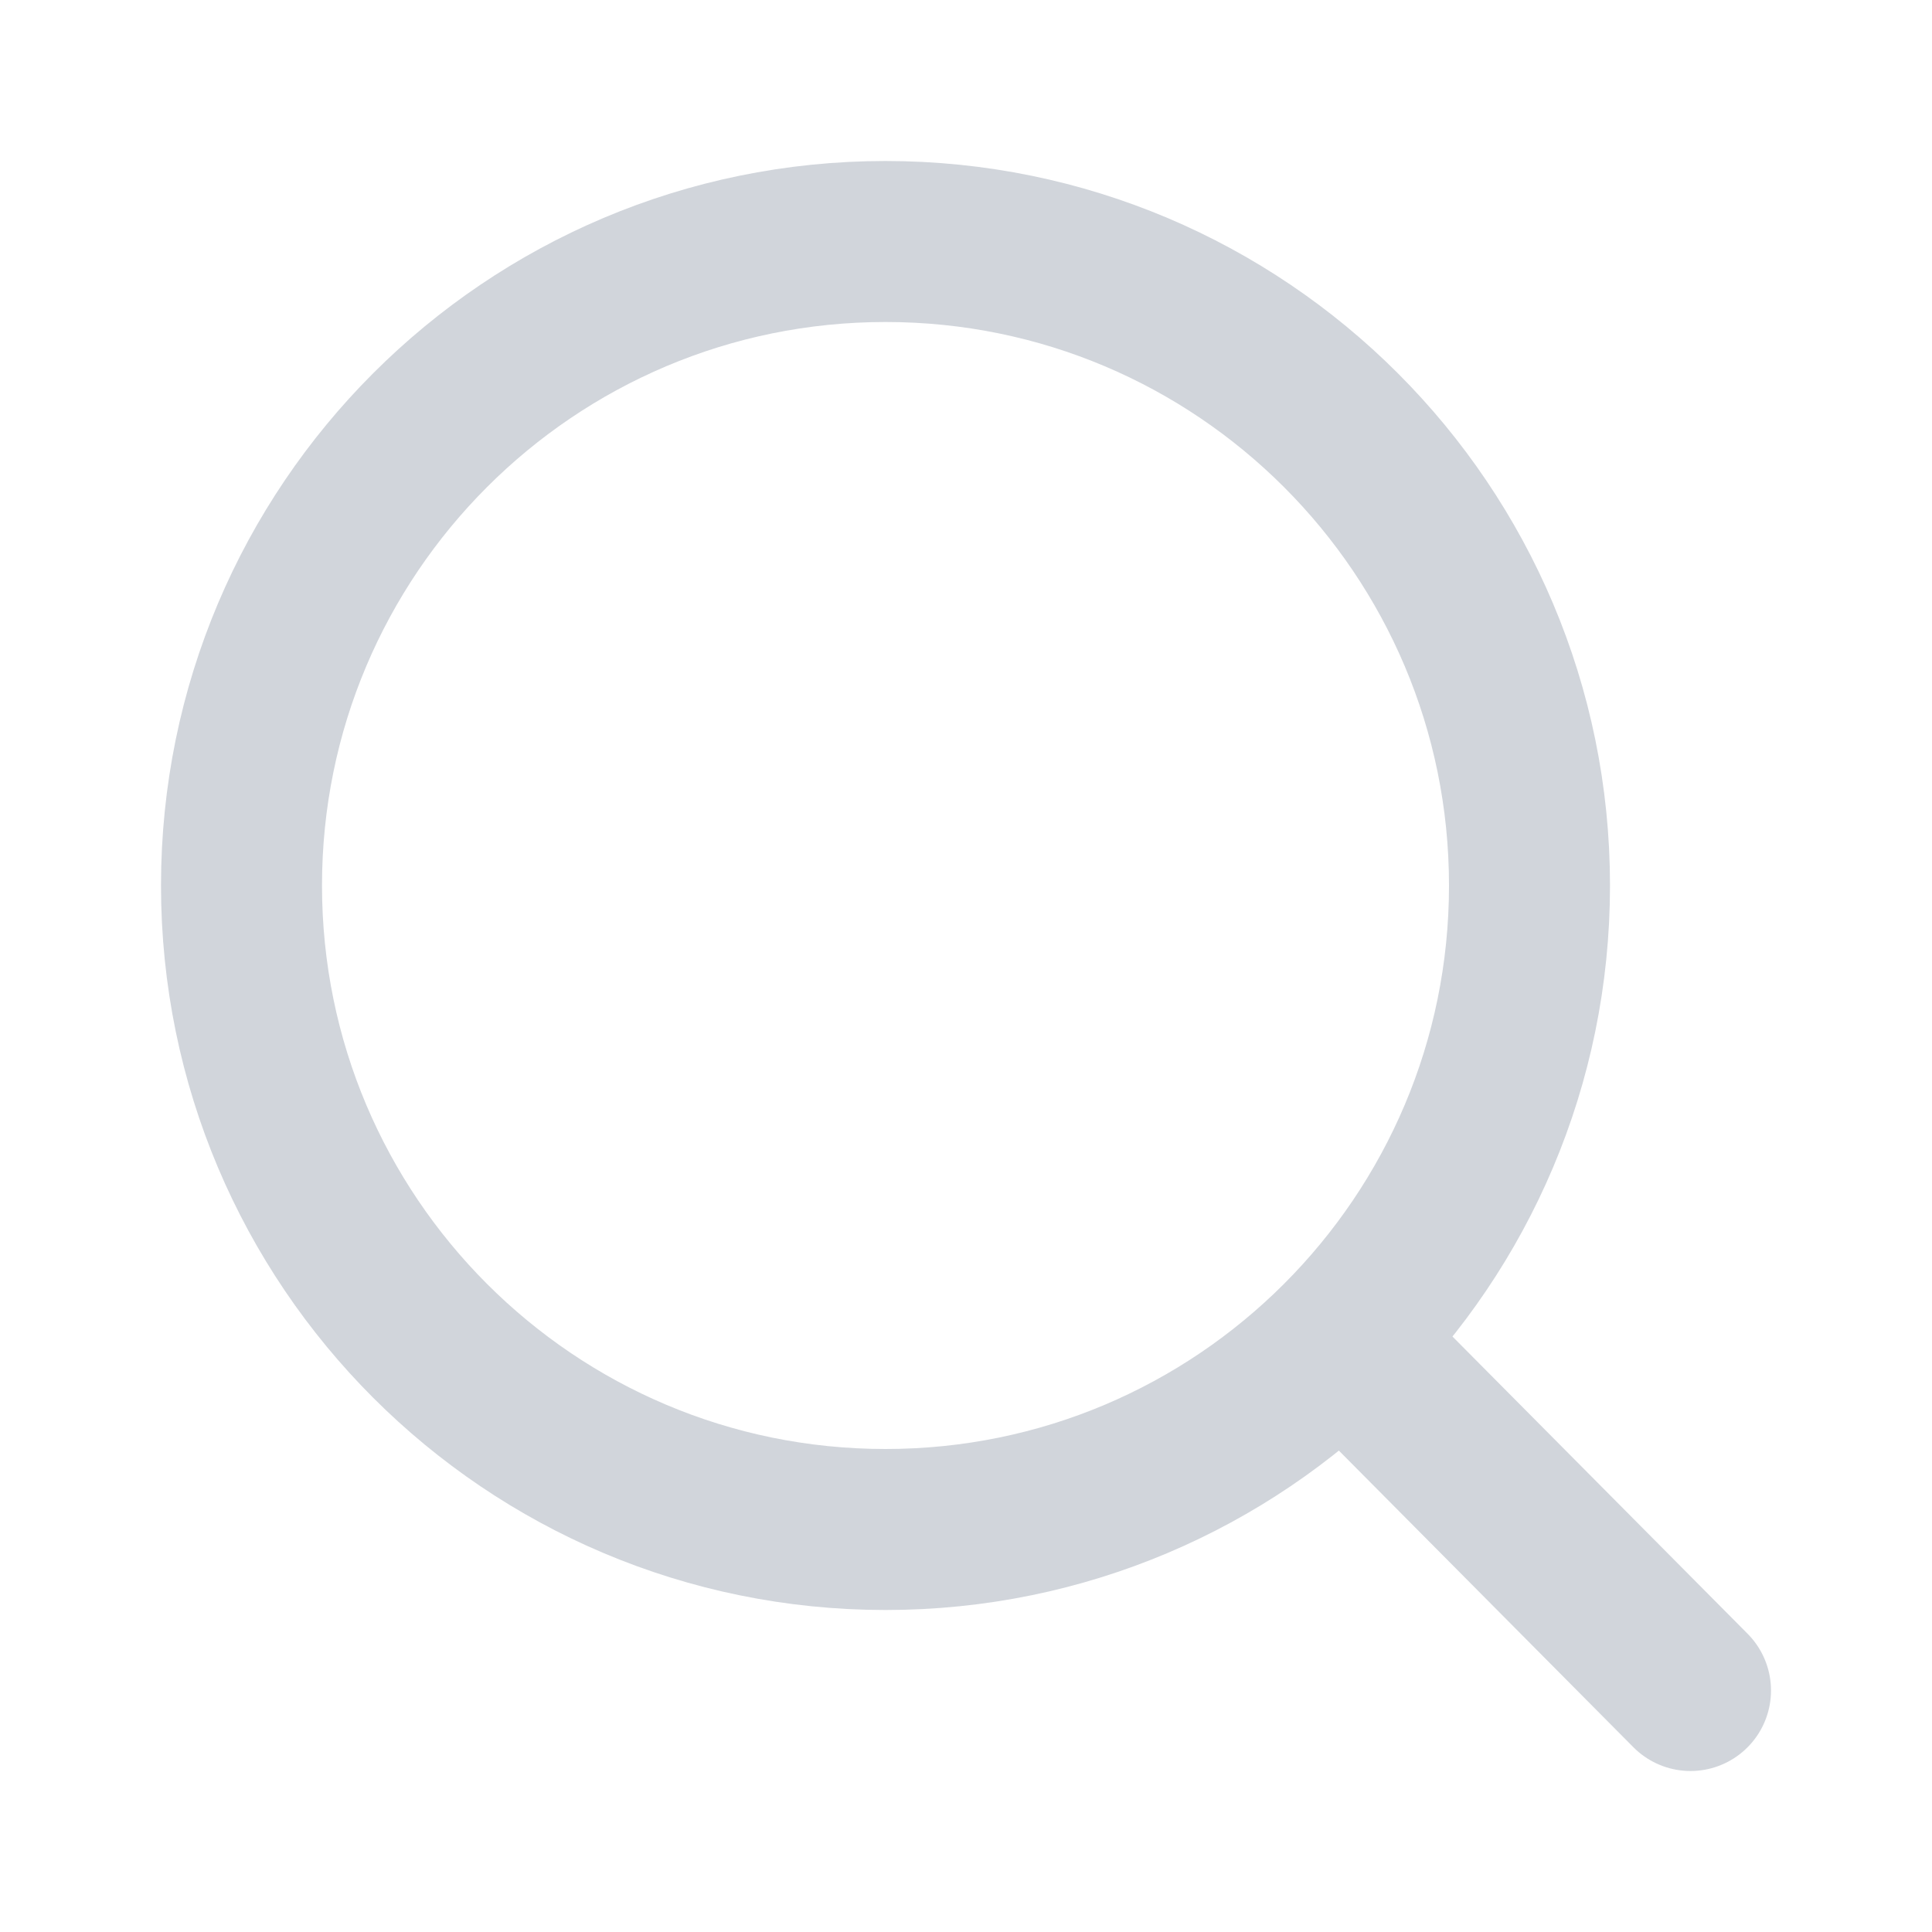
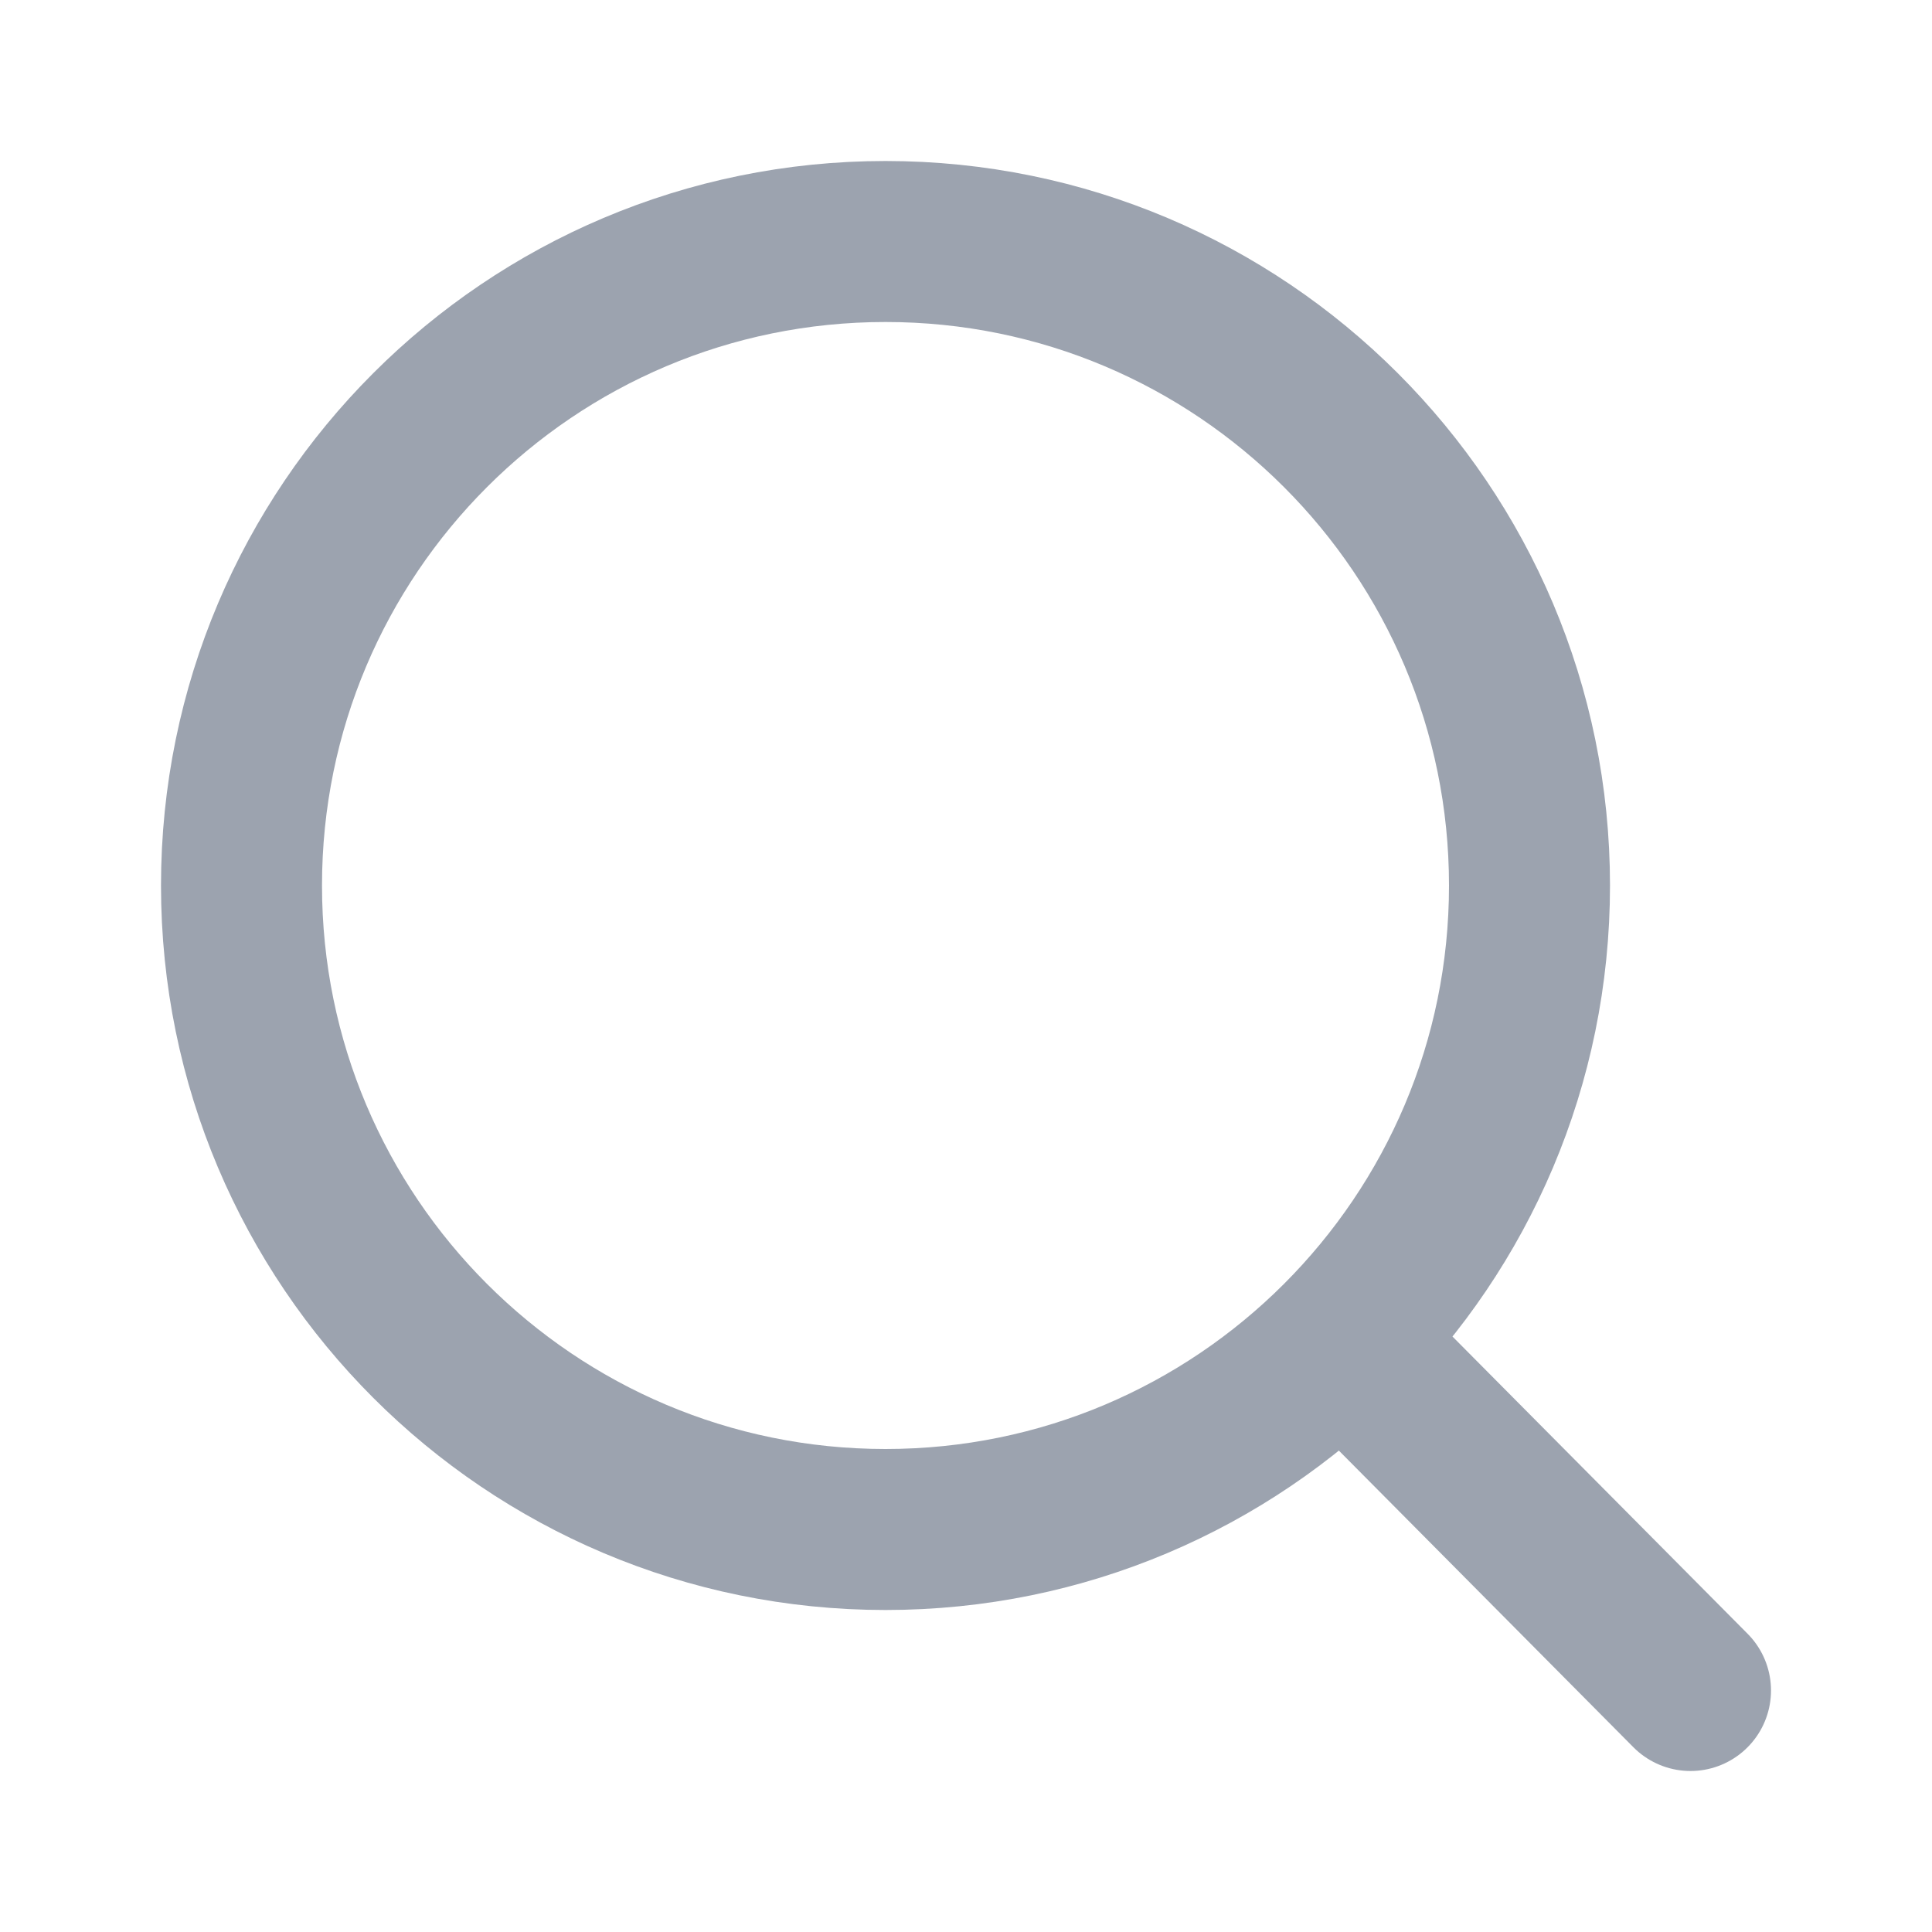
<svg xmlns="http://www.w3.org/2000/svg" width="800px" height="800px" viewBox="0 0 24 24" fill="none">
  <g id="SVGRepo_bgCarrier" stroke-width="0" />
  <g id="SVGRepo_tracerCarrier" stroke-linecap="round" stroke-linejoin="round" />
  <g id="SVGRepo_iconCarrier">
-     <path d="M16.672 16.641L21 21M19 11C19 15.418 15.418 19 11 19C6.582 19 3 15.418 3 11C3 6.582 6.582 3 11 3C15.418 3 19 6.582 19 11Z" stroke="#D1D5DB" stroke-width="2" stroke-linecap="round" stroke-linejoin="round" />
+     <path d="M16.672 16.641L21 21M19 11C19 15.418 15.418 19 11 19C6.582 19 3 15.418 3 11C3 6.582 6.582 3 11 3C15.418 3 19 6.582 19 11Z" stroke="#9CA3AF" stroke-width="2" stroke-linecap="round" stroke-linejoin="round" />
  </g>
</svg>
